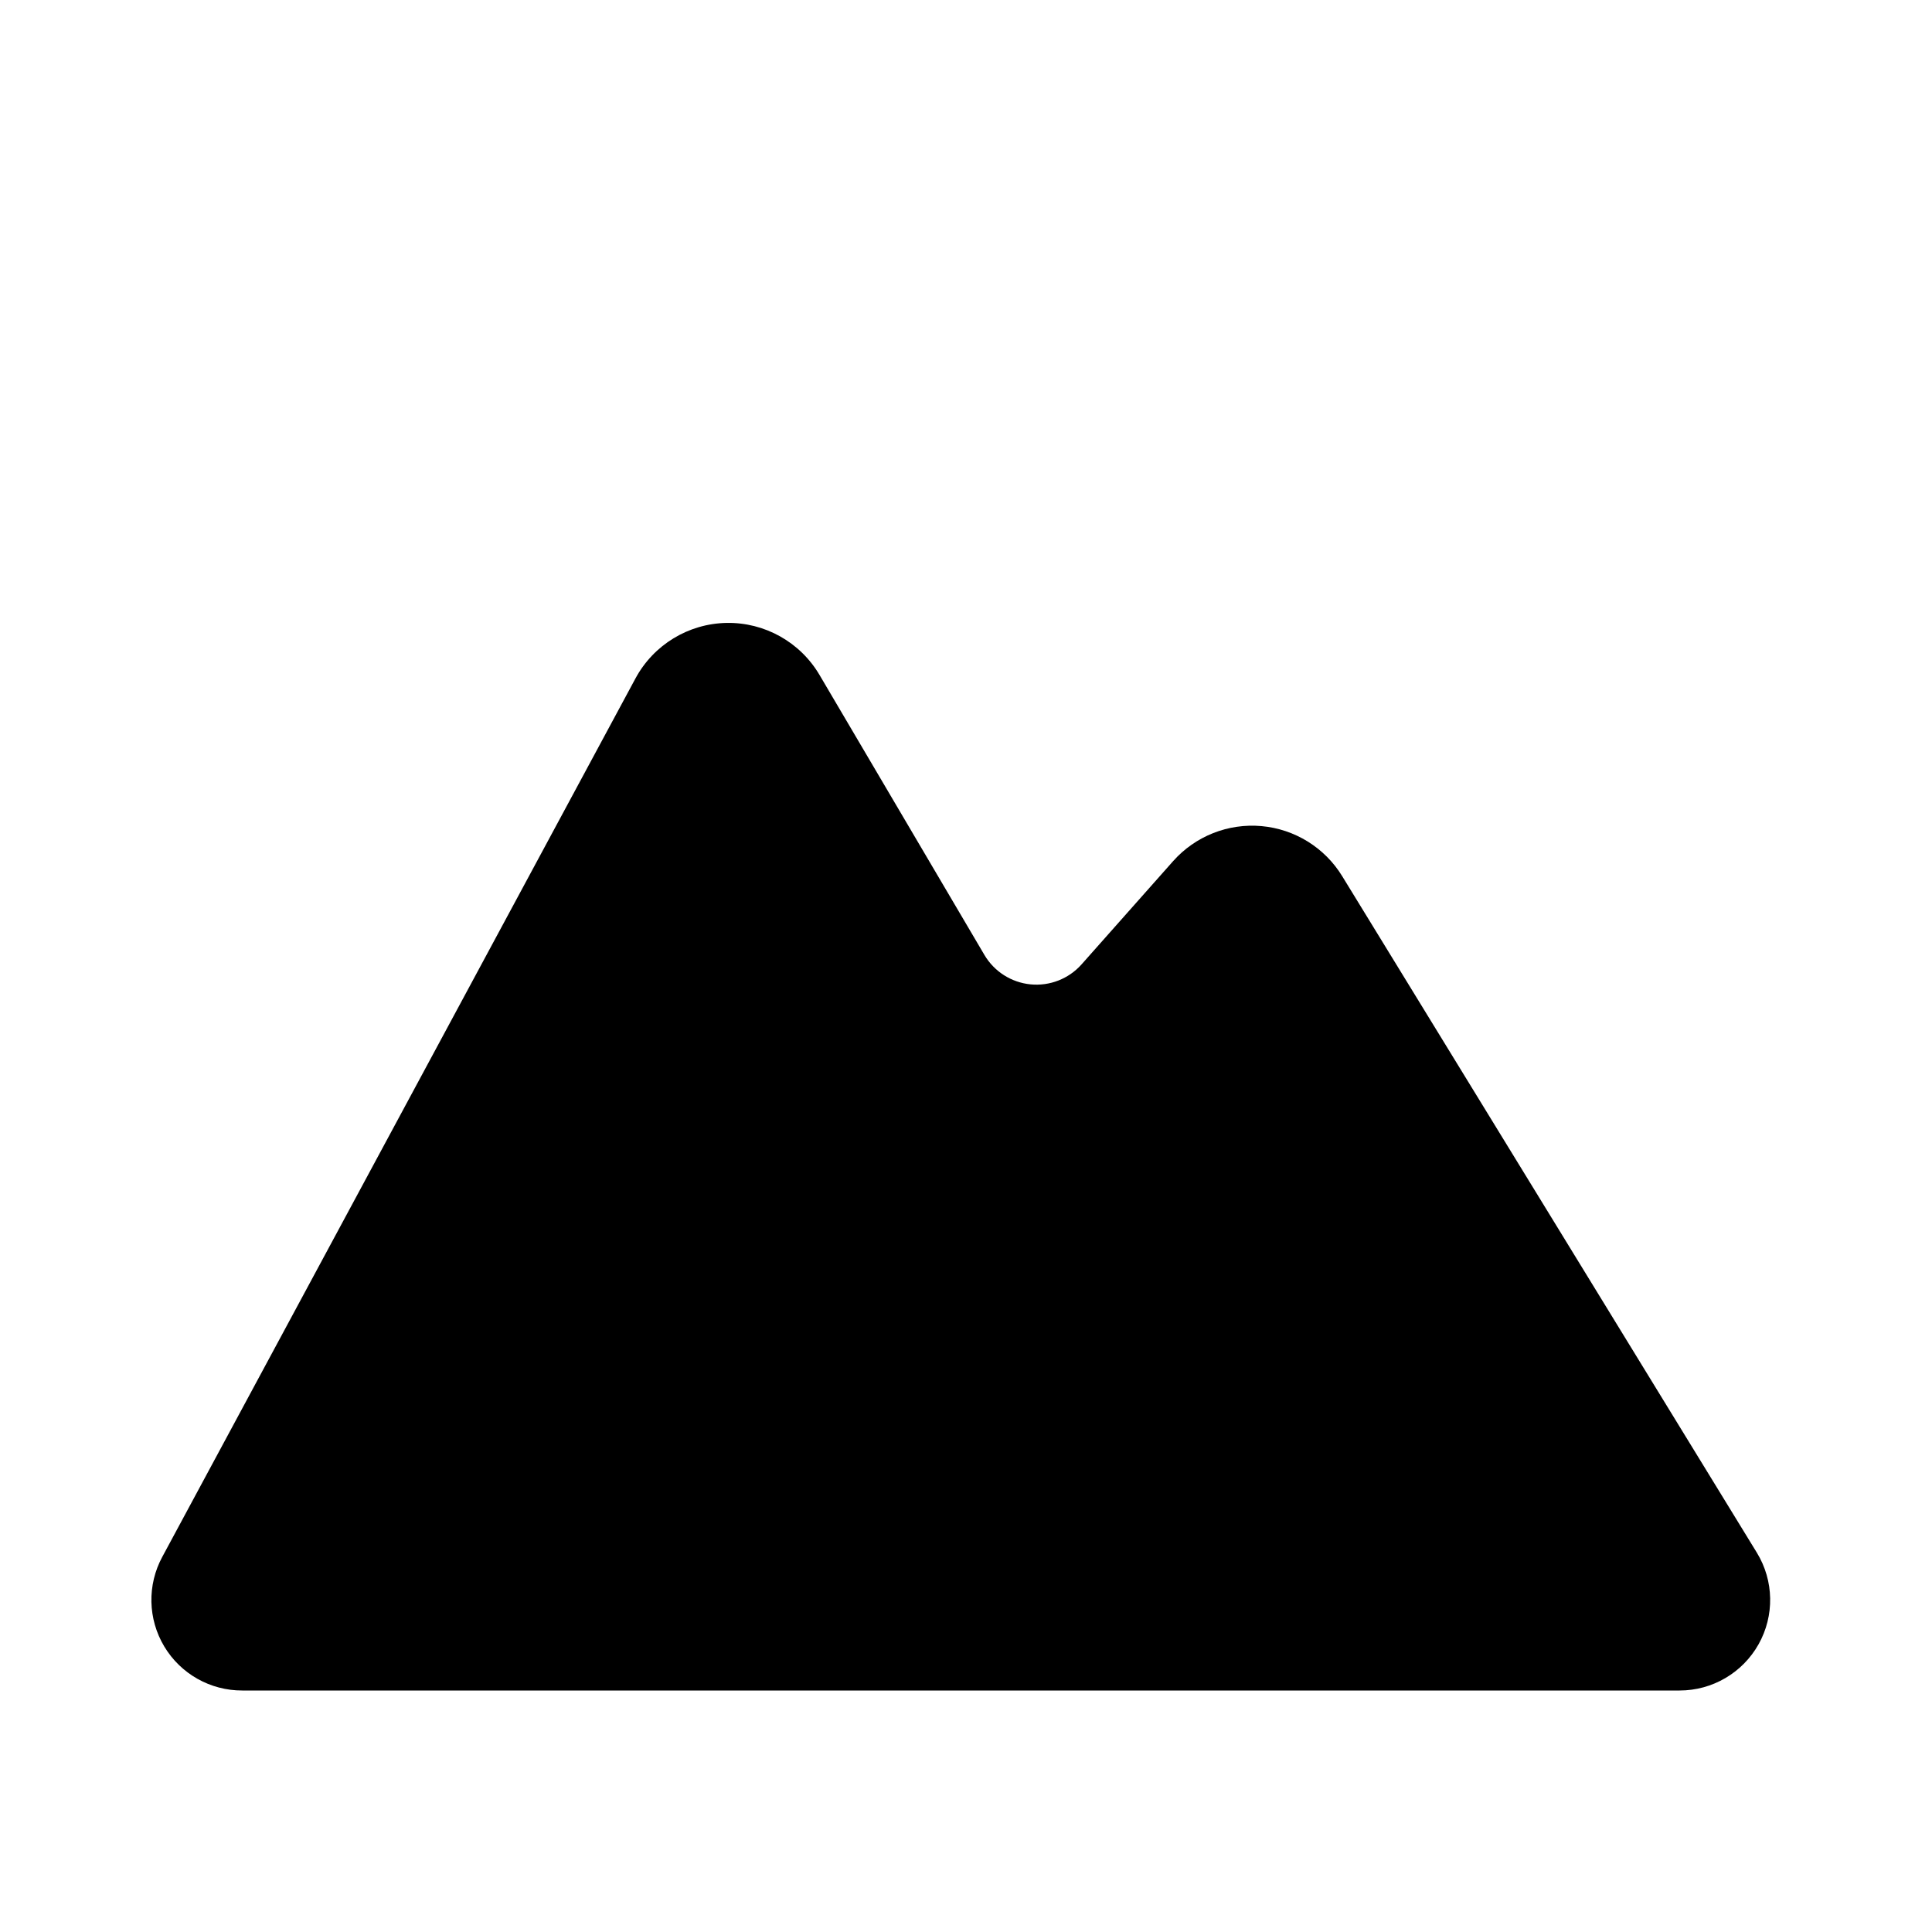
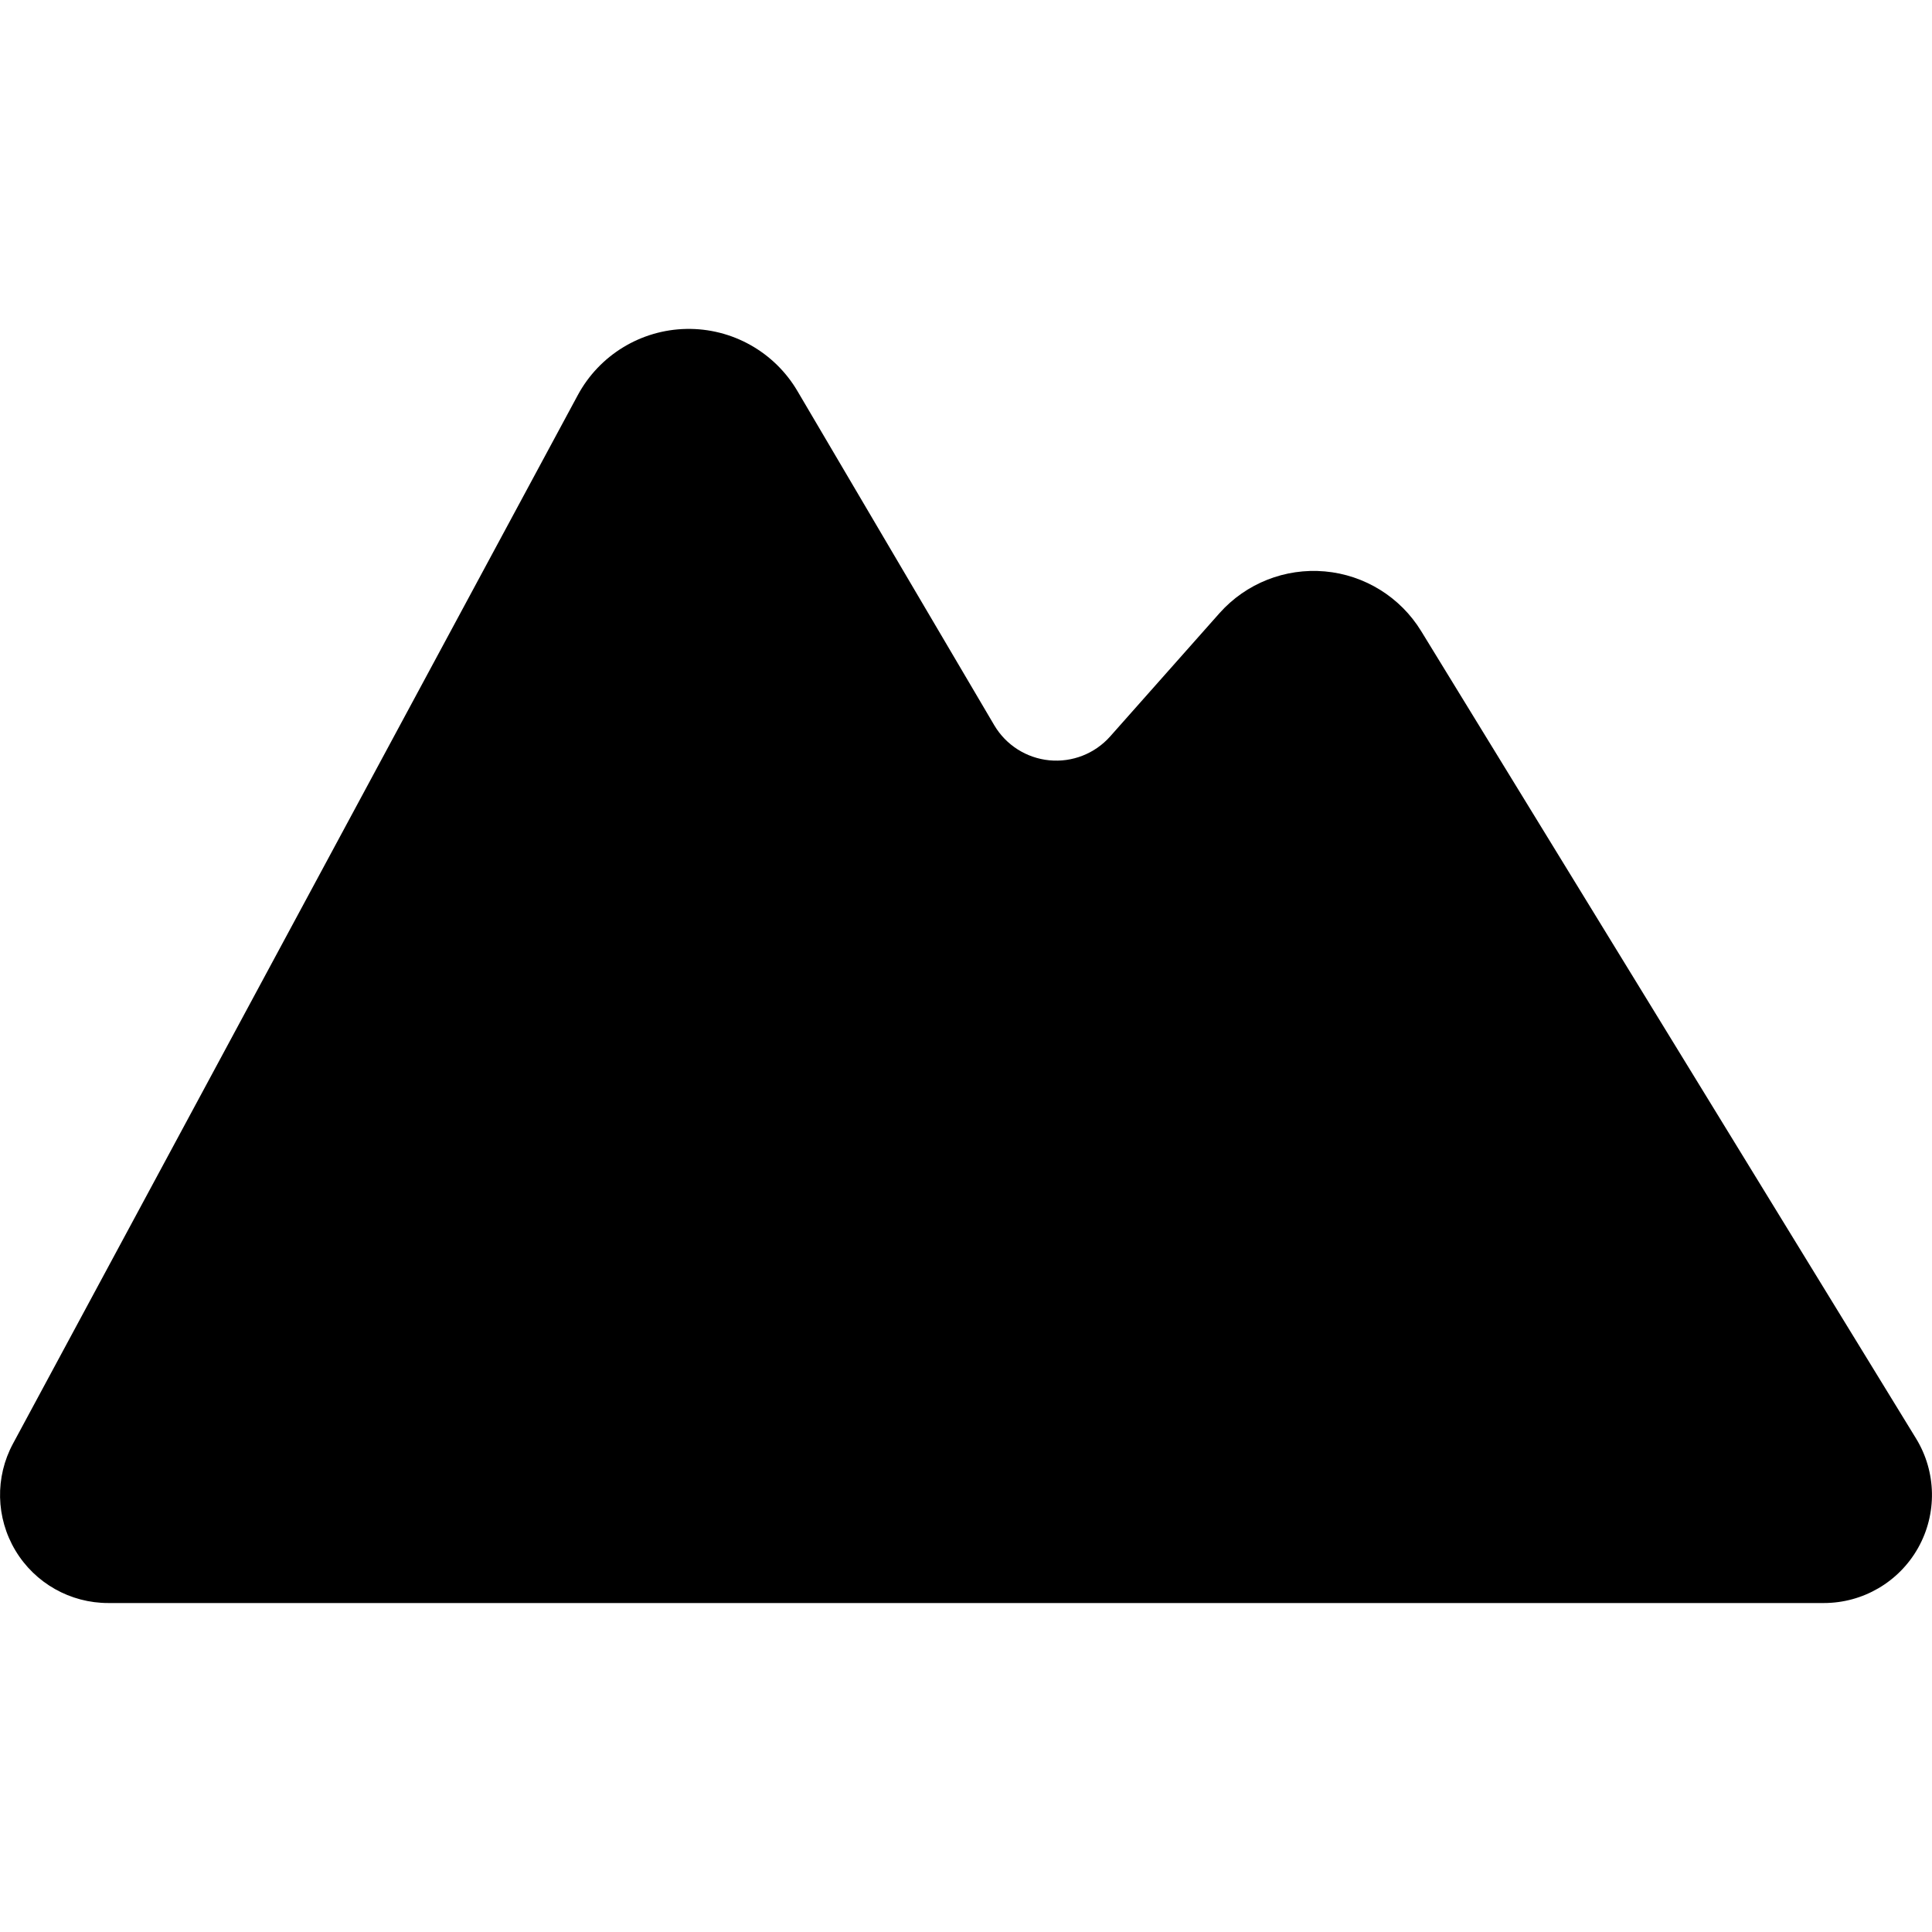
- <svg xmlns="http://www.w3.org/2000/svg" viewBox="0 0 512 512">
-   <path d="M64.2 448 A24 24 0 0 1 43 412.6L168.4 179.8 A28 28 0 0 1 217.2 178.9L260.9 253.1 A16 16 0 0 0 286.6 255.6L310.9 228.2 A28 28 0 0 1 355.7 232.2L465.6 411.5 A24 24 0 0 1 445.1 448Z" />
+ <svg xmlns="http://www.w3.org/2000/svg" viewBox="40.11 92.04 429.01 429.01">
+   <path d="M64.2 448A24 24 0 0 1 43 412.6L168.4 179.8A28 28 0 0 1 217.2 178.9L260.9 253.1A16 16 0 0 0 286.6 255.6L310.9 228.2A28 28 0 0 1 355.7 232.2L465.6 411.5A24 24 0 0 1 445.1 448Z" />
</svg>
